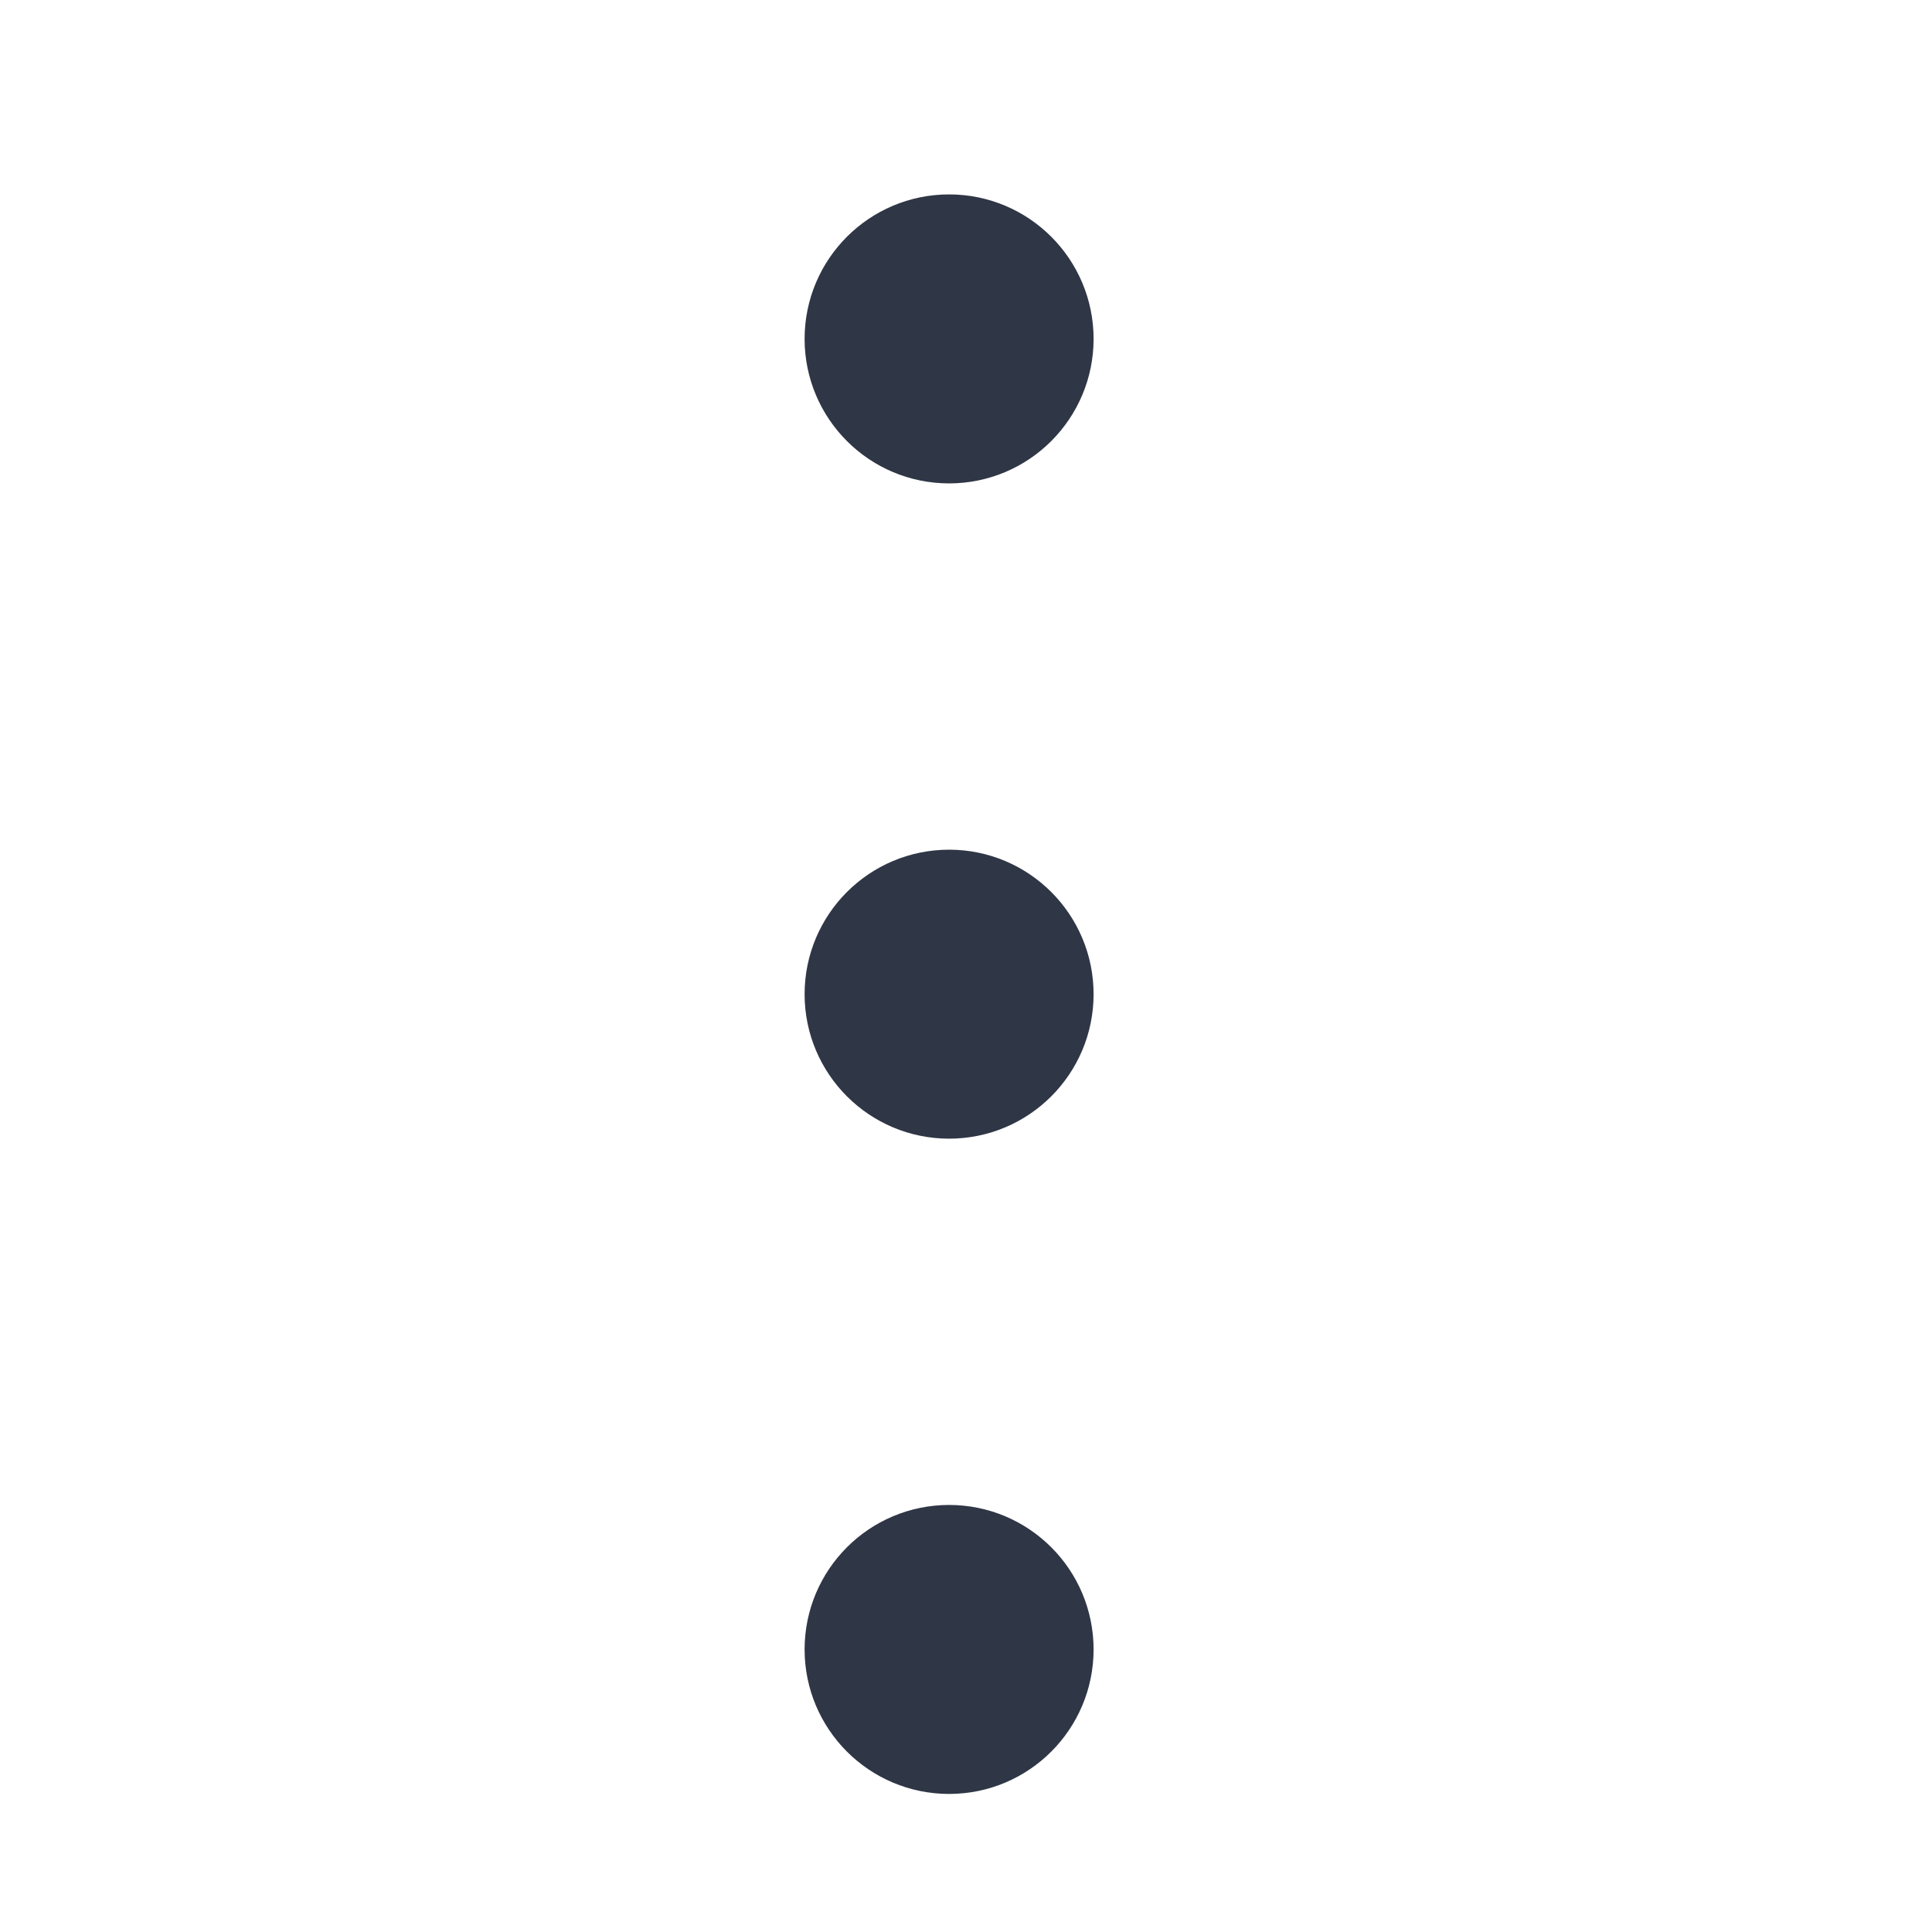
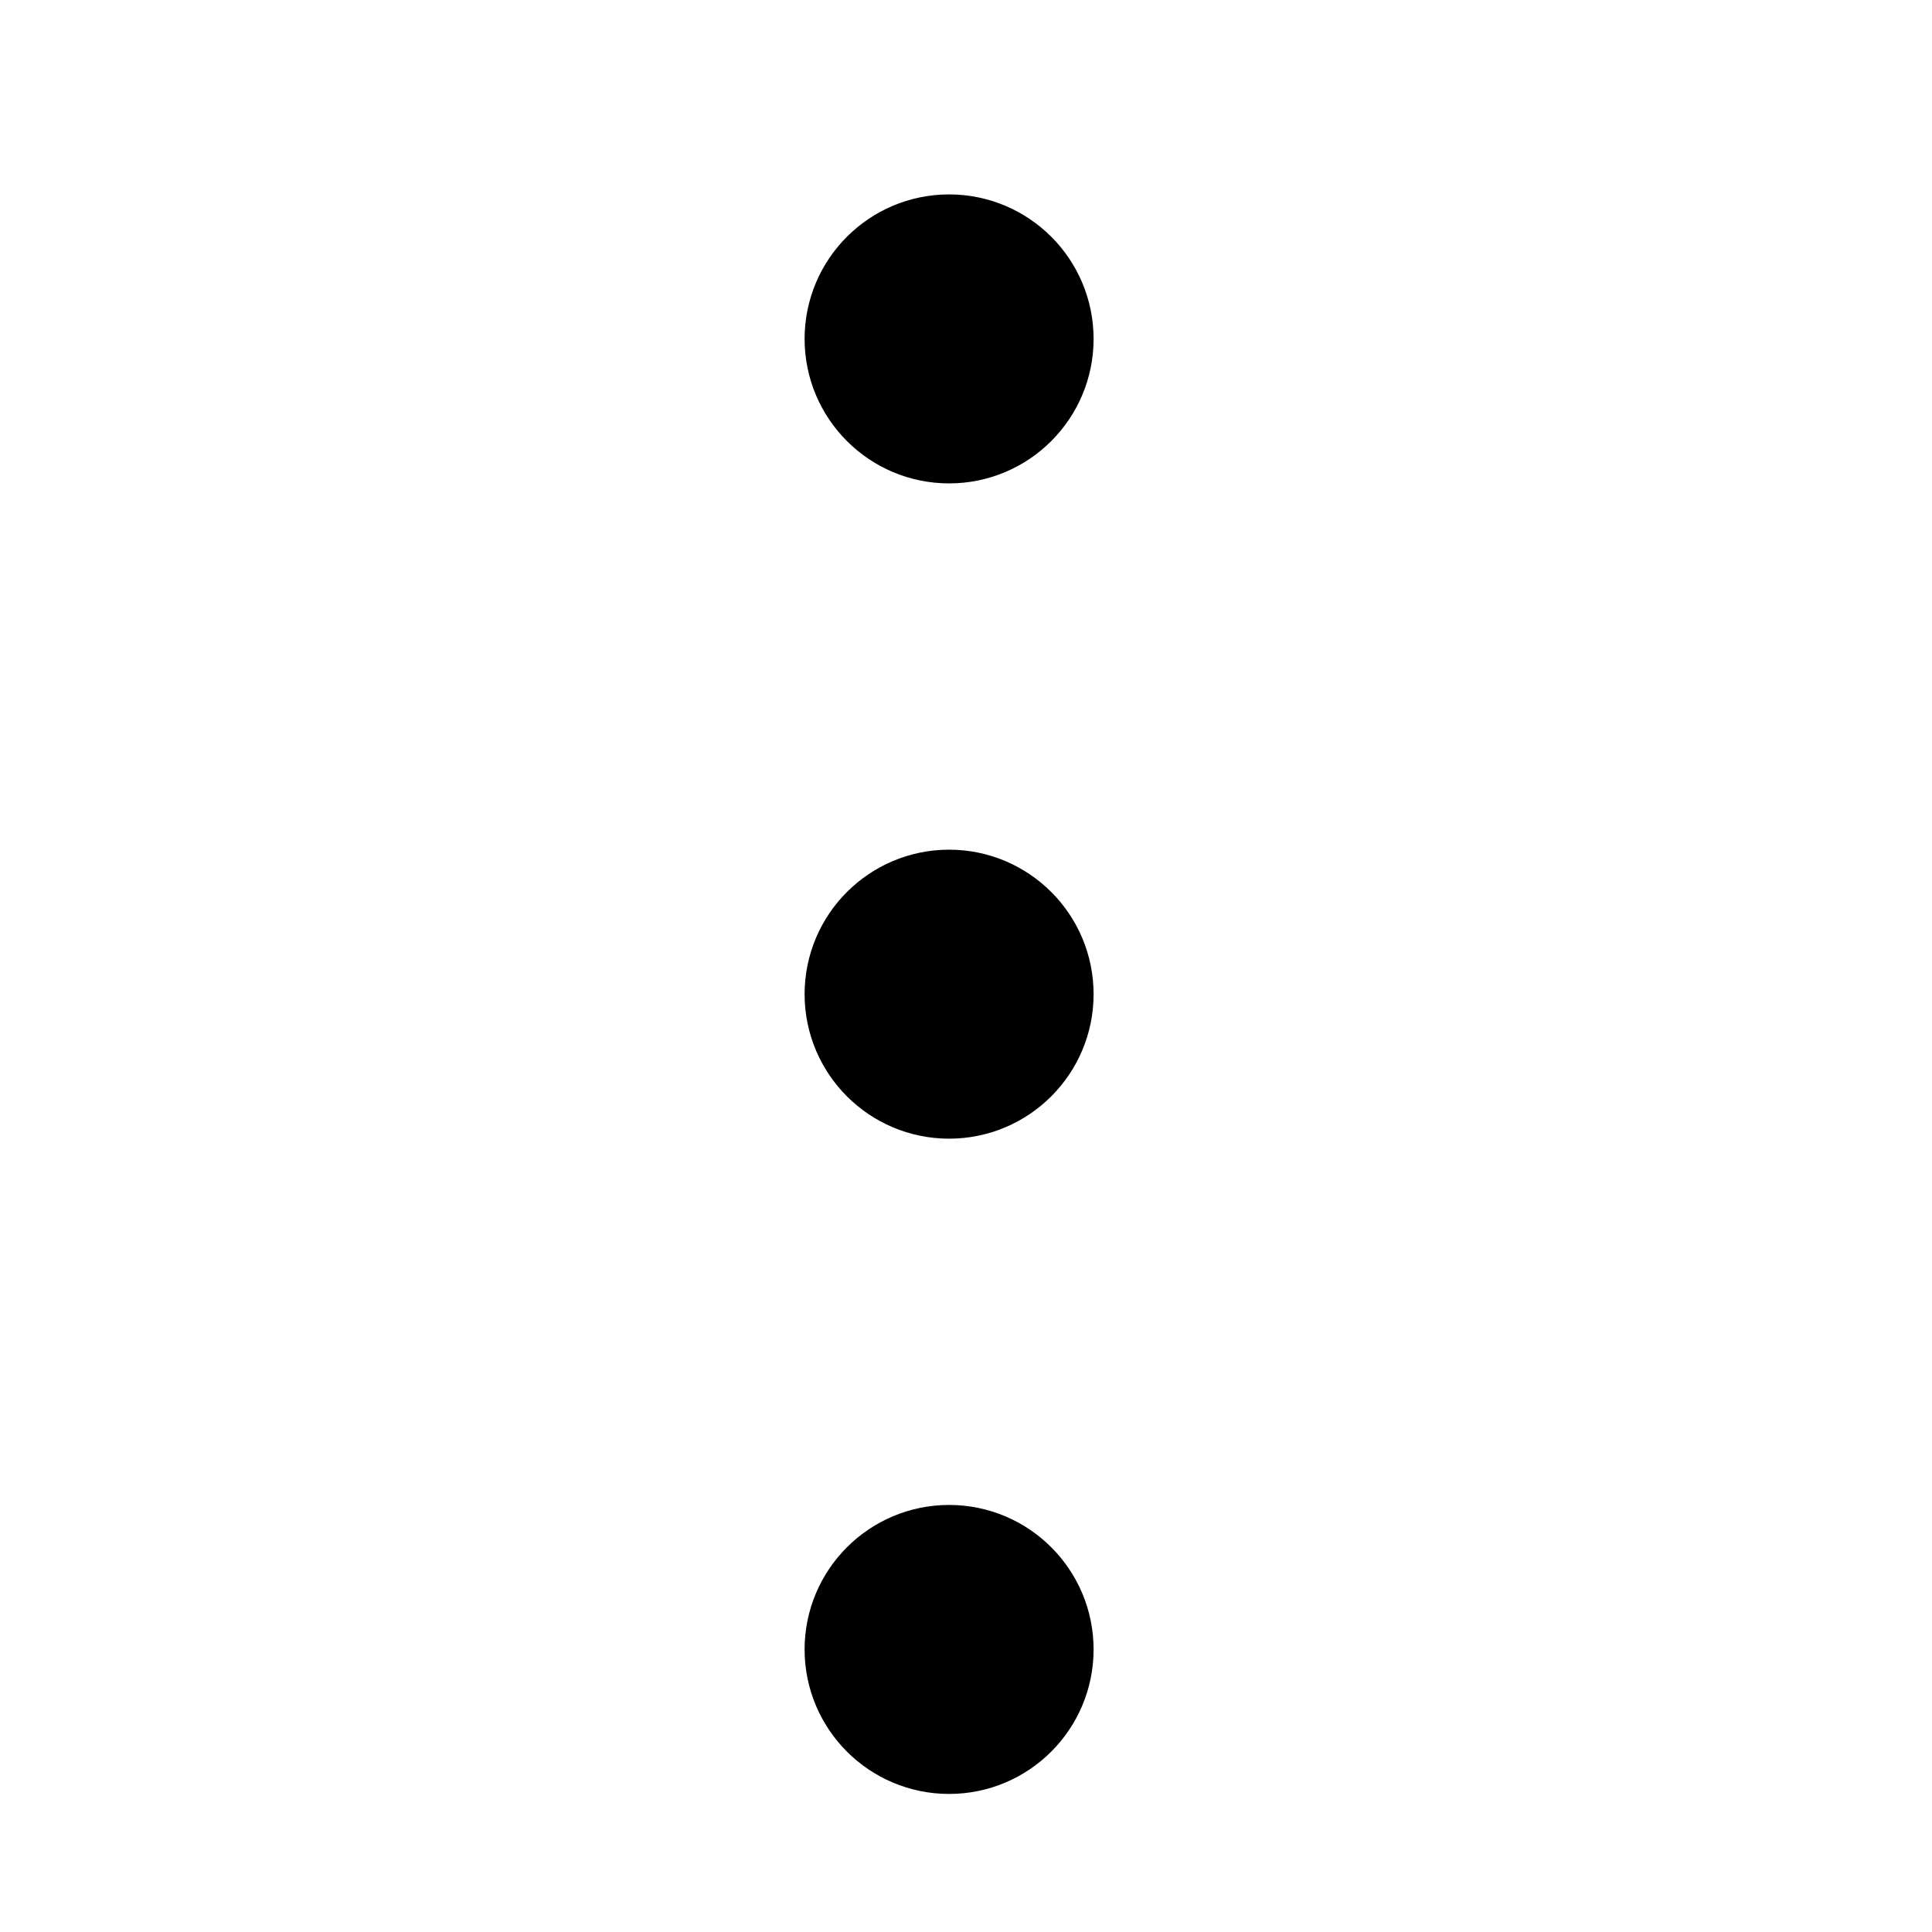
<svg xmlns="http://www.w3.org/2000/svg" width="24" height="24" viewBox="0 0 24 24" fill="none">
-   <path d="M11.79 5.42C12.458 5.42 13 4.878 13 4.21C13 3.542 12.458 3 11.79 3C11.122 3 10.58 3.542 10.58 4.21C10.58 4.878 11.122 5.42 11.79 5.42Z" fill="#2F3645" stroke="#2F3645" stroke-width="1.17" stroke-miterlimit="10" />
-   <path d="M11.79 13.56C12.458 13.56 13 13.018 13 12.35C13 11.682 12.458 11.14 11.79 11.14C11.122 11.14 10.58 11.682 10.58 12.35C10.58 13.018 11.122 13.56 11.79 13.56Z" fill="#2F3645" stroke="#2F3645" stroke-width="1.17" stroke-miterlimit="10" />
-   <path d="M11.79 21.7C12.458 21.7 13 21.158 13 20.49C13 19.822 12.458 19.28 11.79 19.28C11.122 19.28 10.58 19.822 10.58 20.49C10.58 21.158 11.122 21.7 11.79 21.7Z" fill="#2F3645" stroke="#2F3645" stroke-width="1.17" stroke-miterlimit="10" />
+   <path d="M11.79 5.42C12.458 5.42 13 4.878 13 4.21C13 3.542 12.458 3 11.79 3C11.122 3 10.58 3.542 10.58 4.21C10.58 4.878 11.122 5.42 11.79 5.42Z" fill="currentColor" stroke="currentColor" stroke-width="1.17" stroke-miterlimit="10" />
+   <path d="M11.79 13.56C12.458 13.56 13 13.018 13 12.35C13 11.682 12.458 11.14 11.79 11.14C11.122 11.14 10.58 11.682 10.58 12.35C10.58 13.018 11.122 13.56 11.79 13.56Z" fill="currentColor" stroke="currentColor" stroke-width="1.17" stroke-miterlimit="10" />
+   <path d="M11.79 21.7C12.458 21.7 13 21.158 13 20.49C13 19.822 12.458 19.28 11.79 19.28C11.122 19.28 10.58 19.822 10.58 20.49C10.58 21.158 11.122 21.7 11.79 21.7Z" fill="currentColor" stroke="currentColor" stroke-width="1.17" stroke-miterlimit="10" />
</svg>
